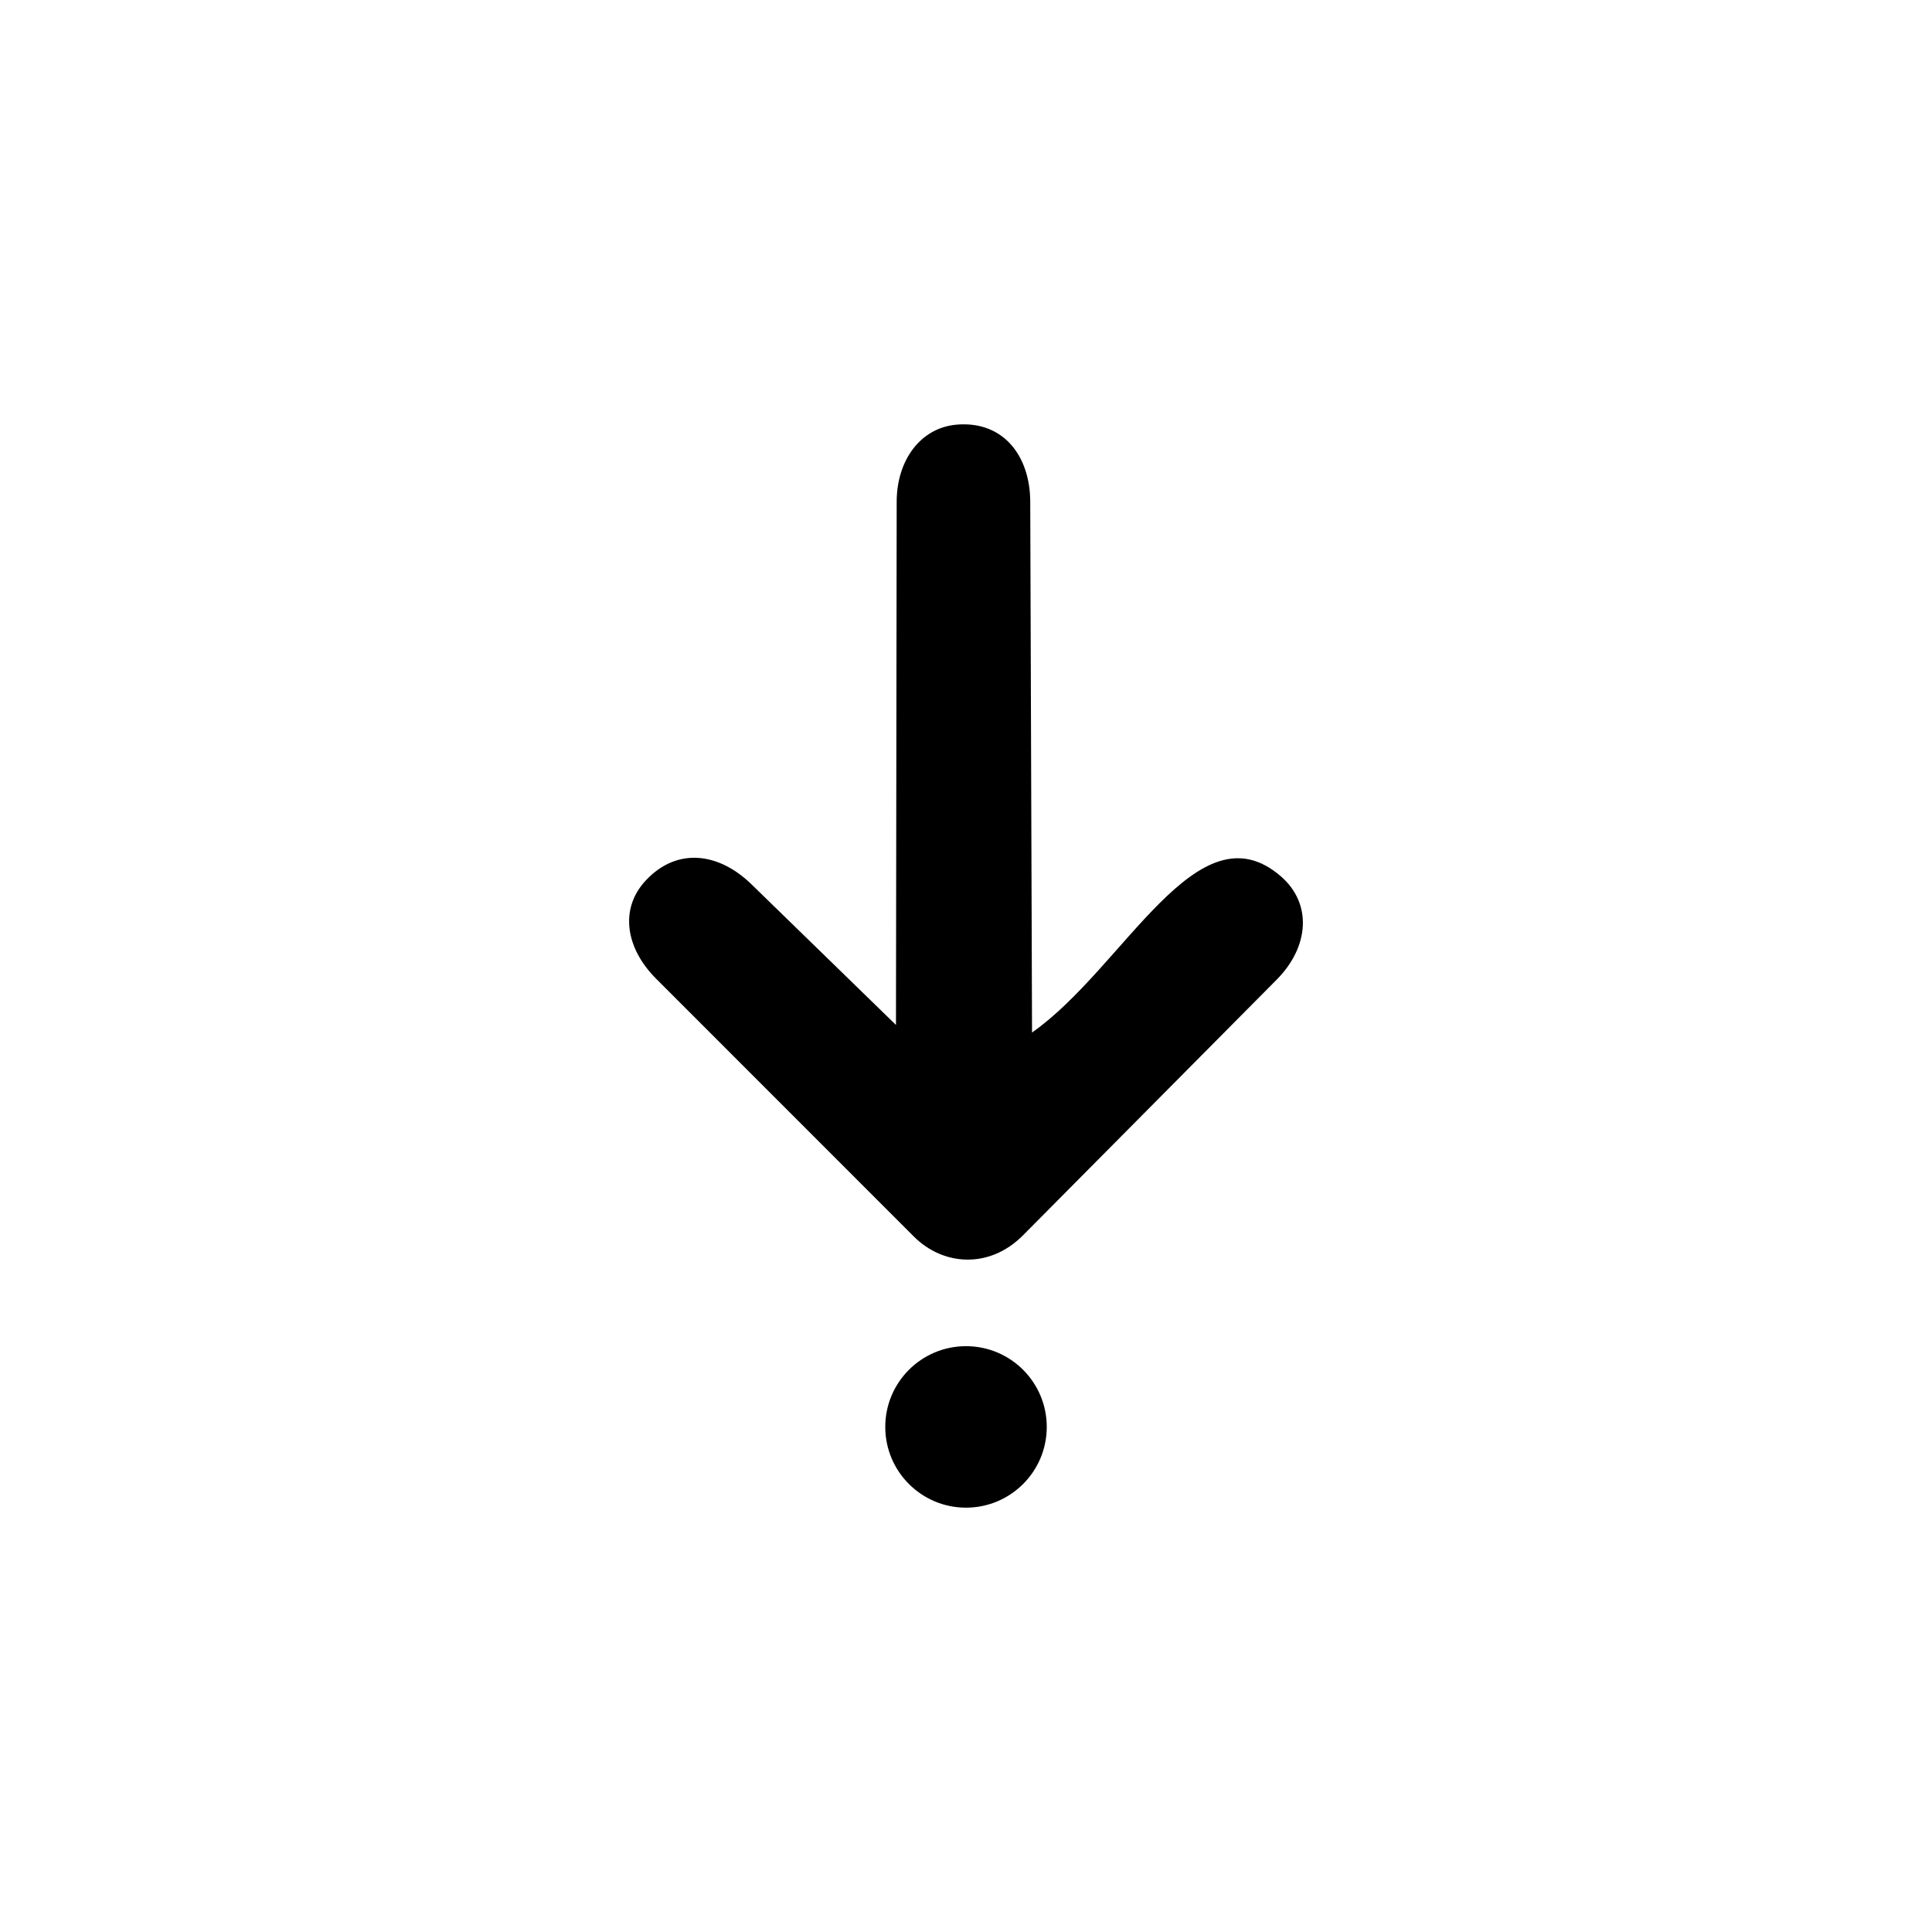
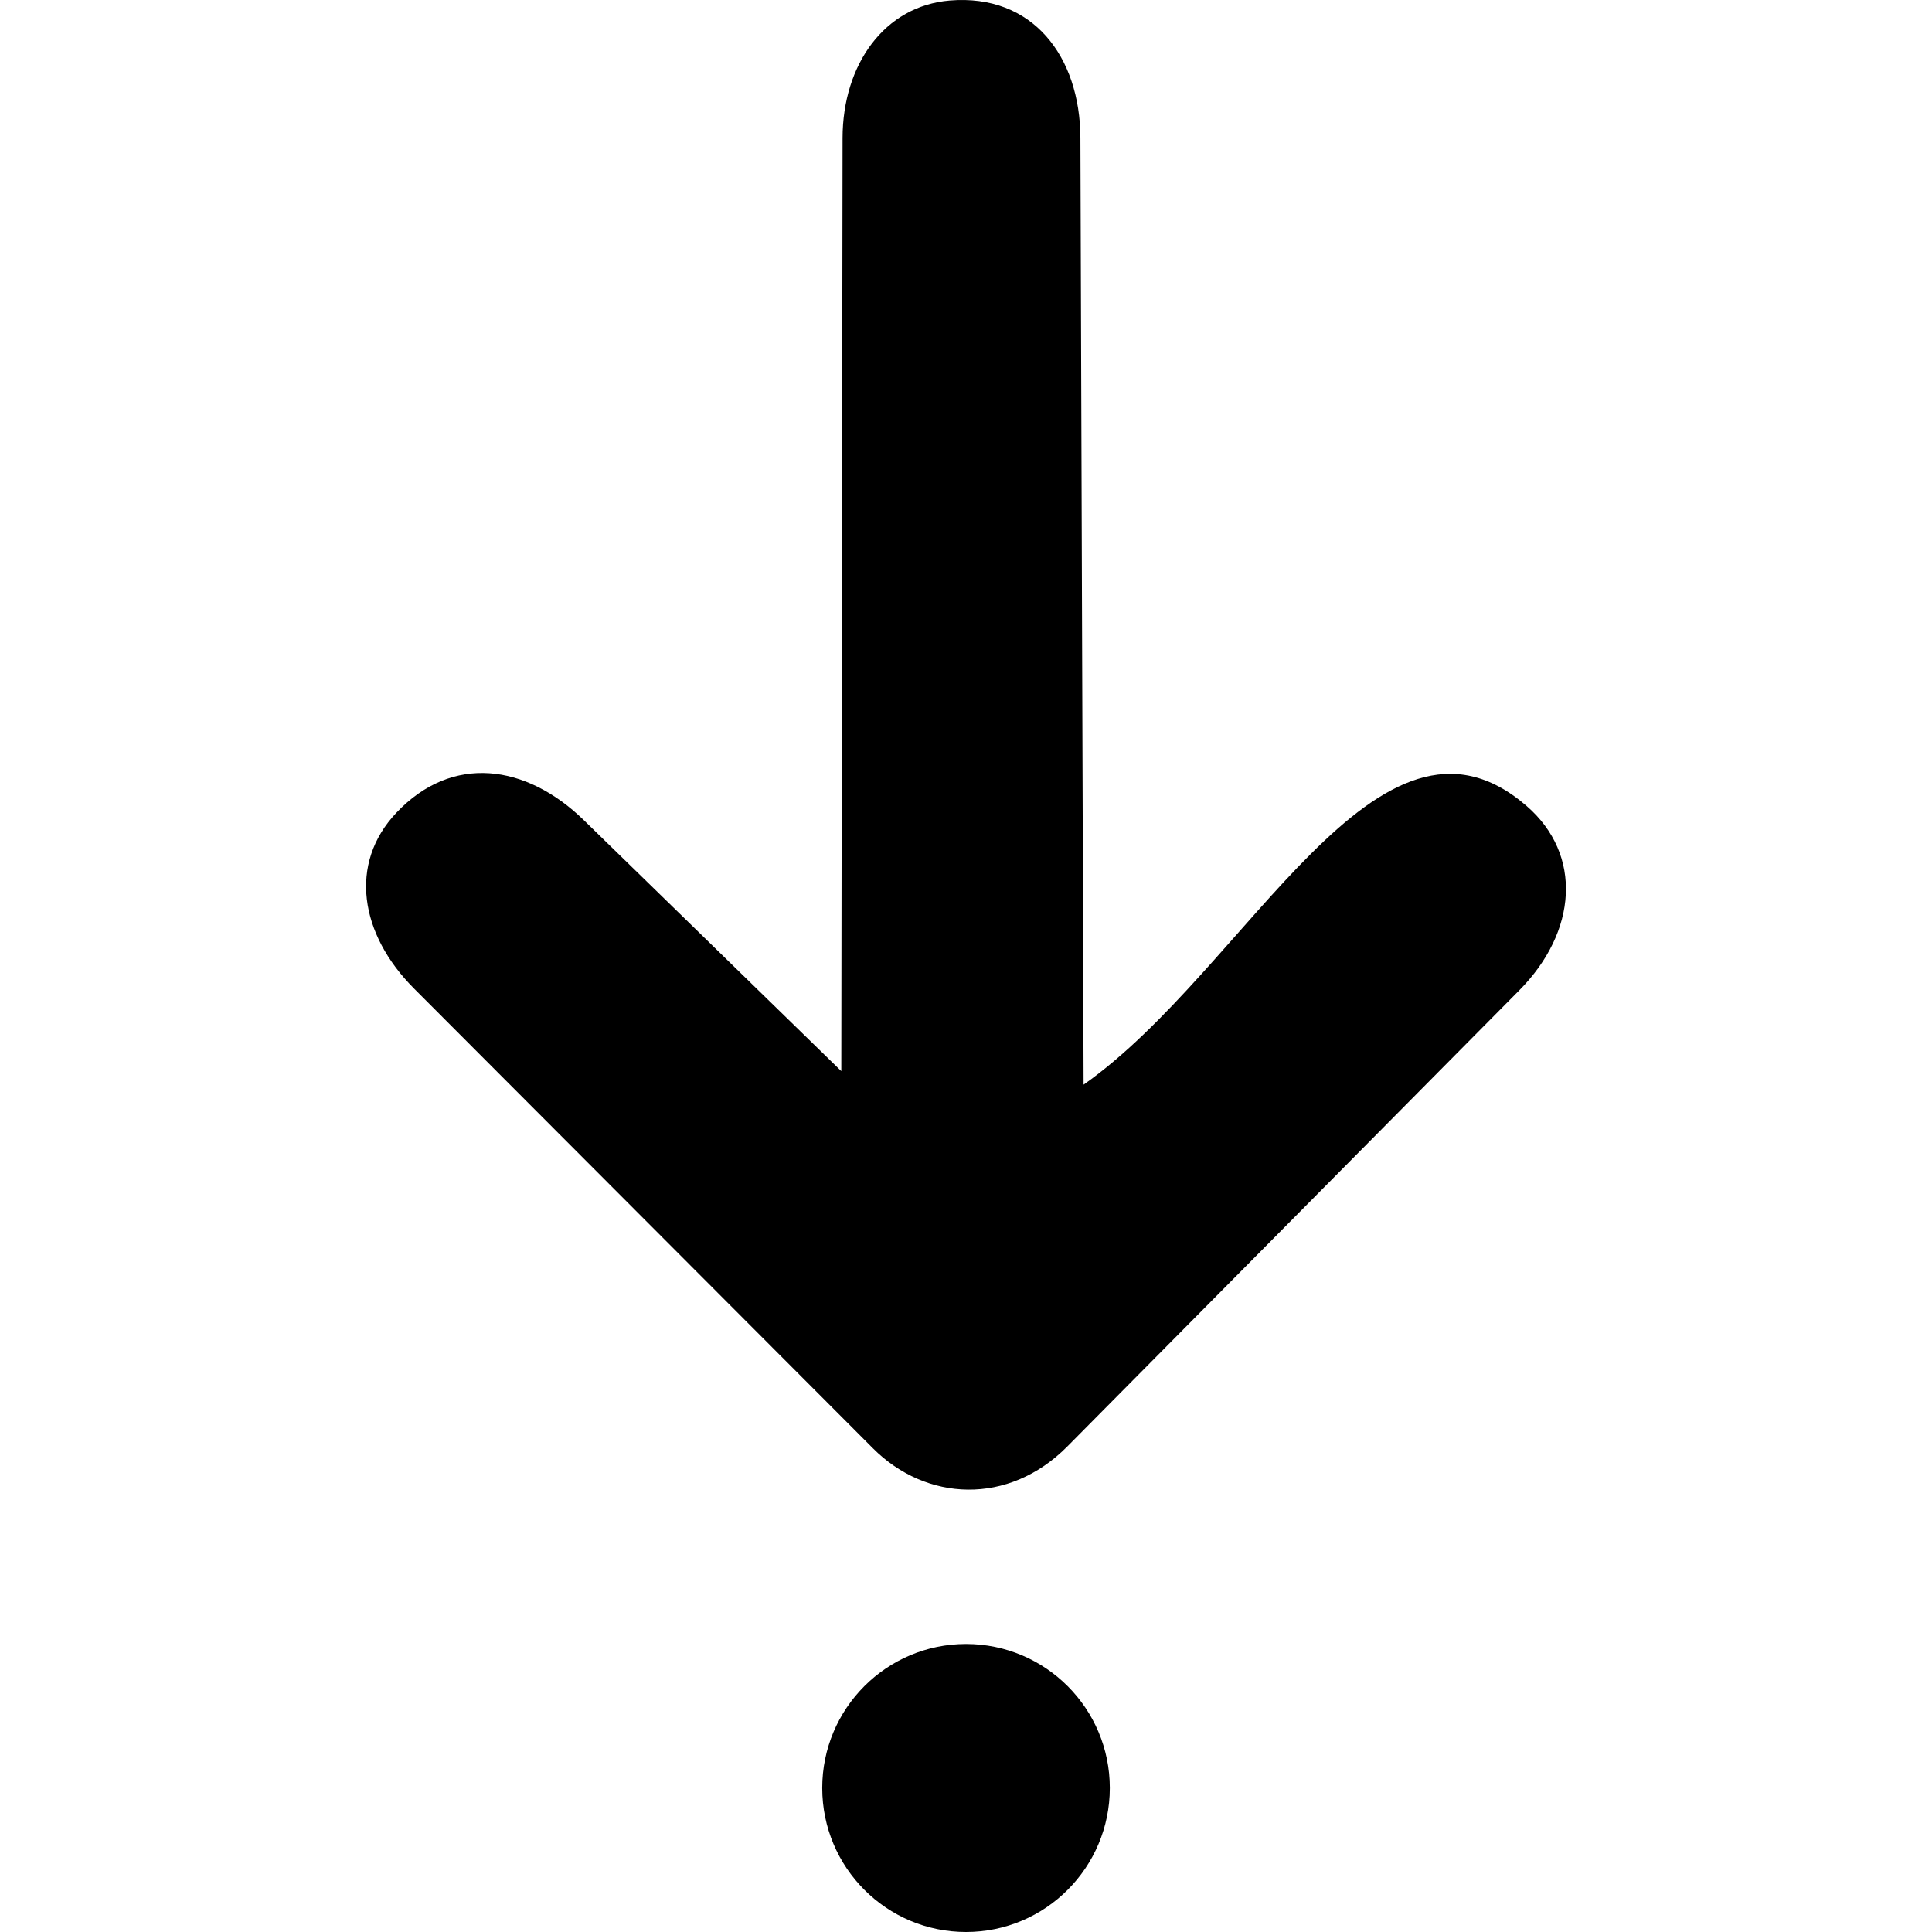
- <svg xmlns="http://www.w3.org/2000/svg" width="800" height="800" viewBox="0 0 800 800" fill="none">
-   <path d="M366.57 590.855C366.57 572.392 381.542 557.42 400.005 557.42C418.468 557.42 433.441 572.392 433.441 590.855C433.441 609.318 418.468 624.29 400.005 624.29C381.542 624.29 366.57 609.318 366.57 590.855Z" fill="black" />
-   <path d="M423.59 511.529C409.833 525.396 390.691 524.313 378.368 511.989L271.637 405.215C259.04 392.607 256.381 376.223 267.533 364.436C280.535 350.678 297.751 353.119 311.136 366.143L371.002 424.411L371.298 207.754C371.32 190.637 381.093 177.088 396.218 175.829C415.513 174.232 426.535 188.831 426.6 207.722L427.344 427.552C465.639 400.64 495.78 333.003 530.332 362.827C543.465 374.165 542.119 392.07 528.657 405.642L423.59 511.529Z" fill="black" />
+ <svg xmlns="http://www.w3.org/2000/svg" width="760" height="760" viewBox="0 0 760 760" fill="none">
+   <path d="M323.444 703.353C323.444 672.072 348.773 646.705 380.009 646.705C411.244 646.705 436.573 672.072 436.573 703.353C436.573 734.634 411.244 760 380.009 760C348.773 760 323.444 734.634 323.444 703.353Z" fill="black" />
+   <path d="M419.909 568.957C396.635 592.45 364.252 590.614 343.404 569.736L162.842 388.835C141.531 367.474 137.031 339.716 155.898 319.746C177.895 296.438 207.019 300.573 229.664 322.638L330.943 421.358L331.443 54.291C331.48 25.291 348.014 2.335 373.602 0.203C406.245 -2.504 424.89 22.231 425.001 54.236L426.26 426.68C491.045 381.084 542.037 266.492 600.49 317.02C622.708 336.23 620.431 366.565 597.657 389.558L419.909 568.957Z" fill="black" />
</svg>
